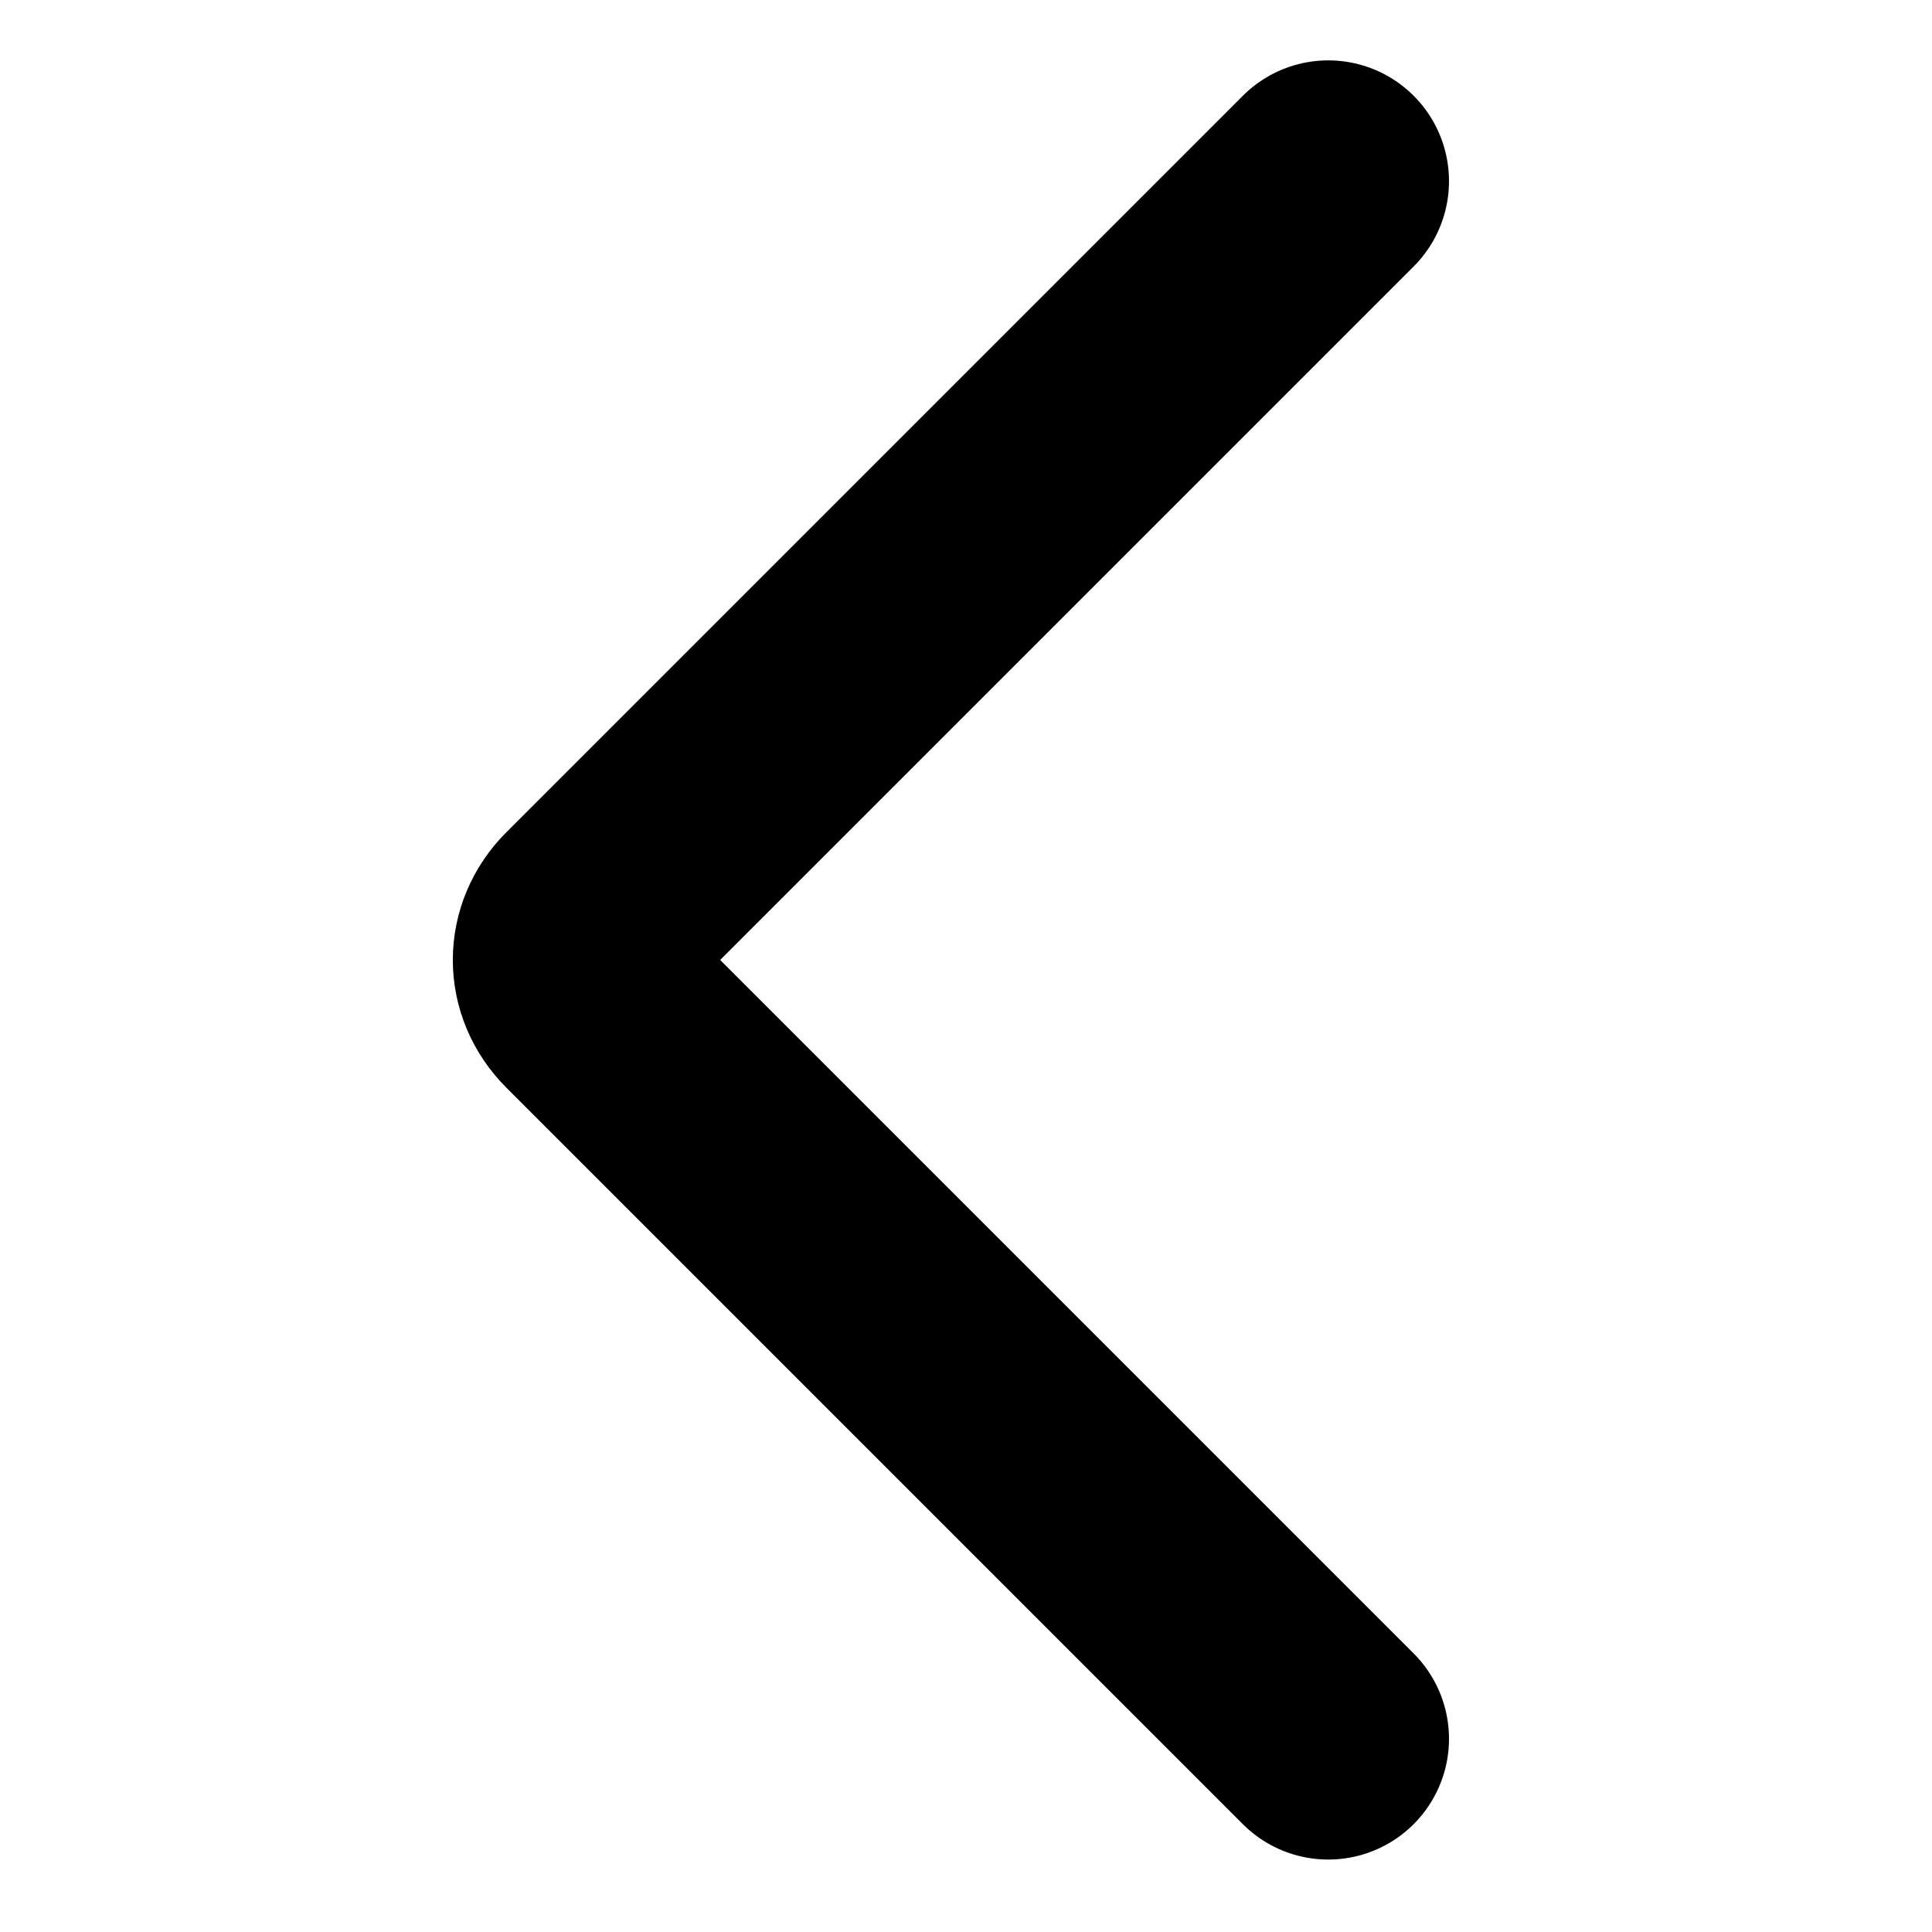
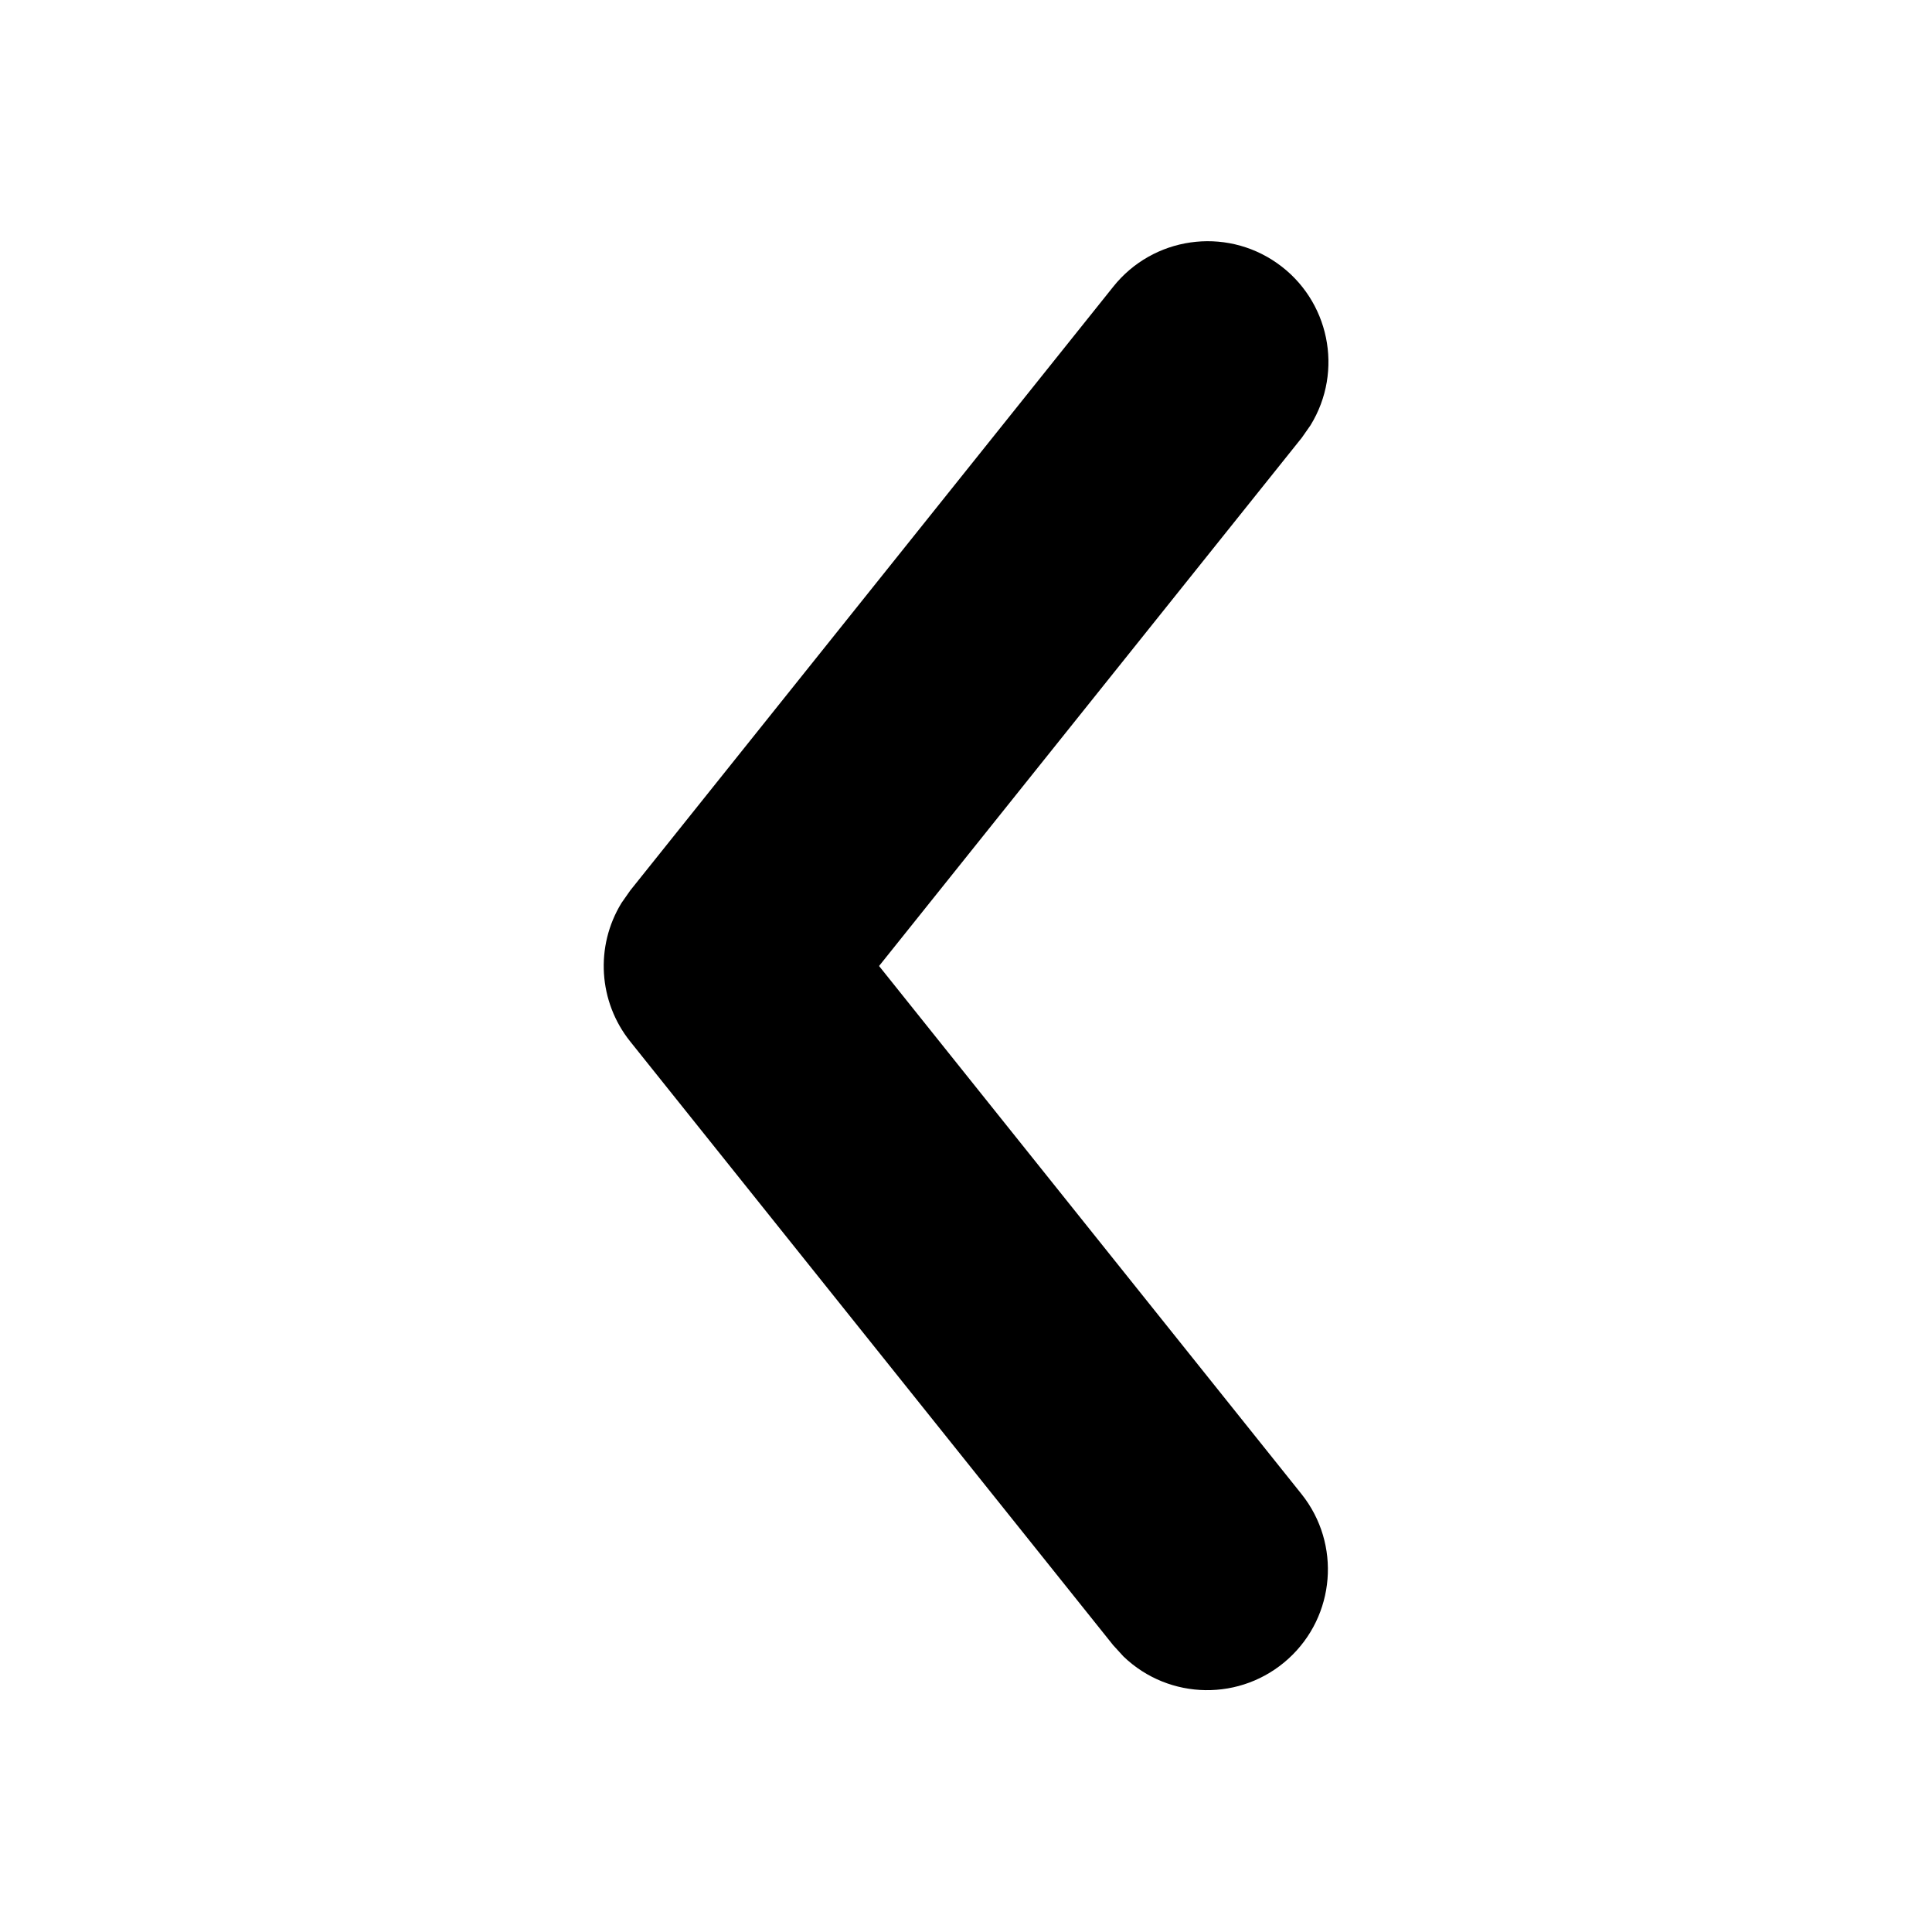
<svg xmlns="http://www.w3.org/2000/svg" width="16" height="16" focusable="false" viewBox="0 0 16 16">
-   <path fill="none" stroke="currentColor" stroke-linecap="round" stroke-width="2" d="M11 1.5L4.9 7.6c-.2.2-.2.5 0 .7l6.1 6.1" />
+   <path fill="currentColor" d="M10.78 12.375a1 1 0 01-1.476 1.343l-.085-.093-4-5a1 1 0 01-.072-1.147l.072-.103 4-5a1 1 0 011.634 1.147l-.072.103L7.28 8l3.5 4.375z" />
</svg>
